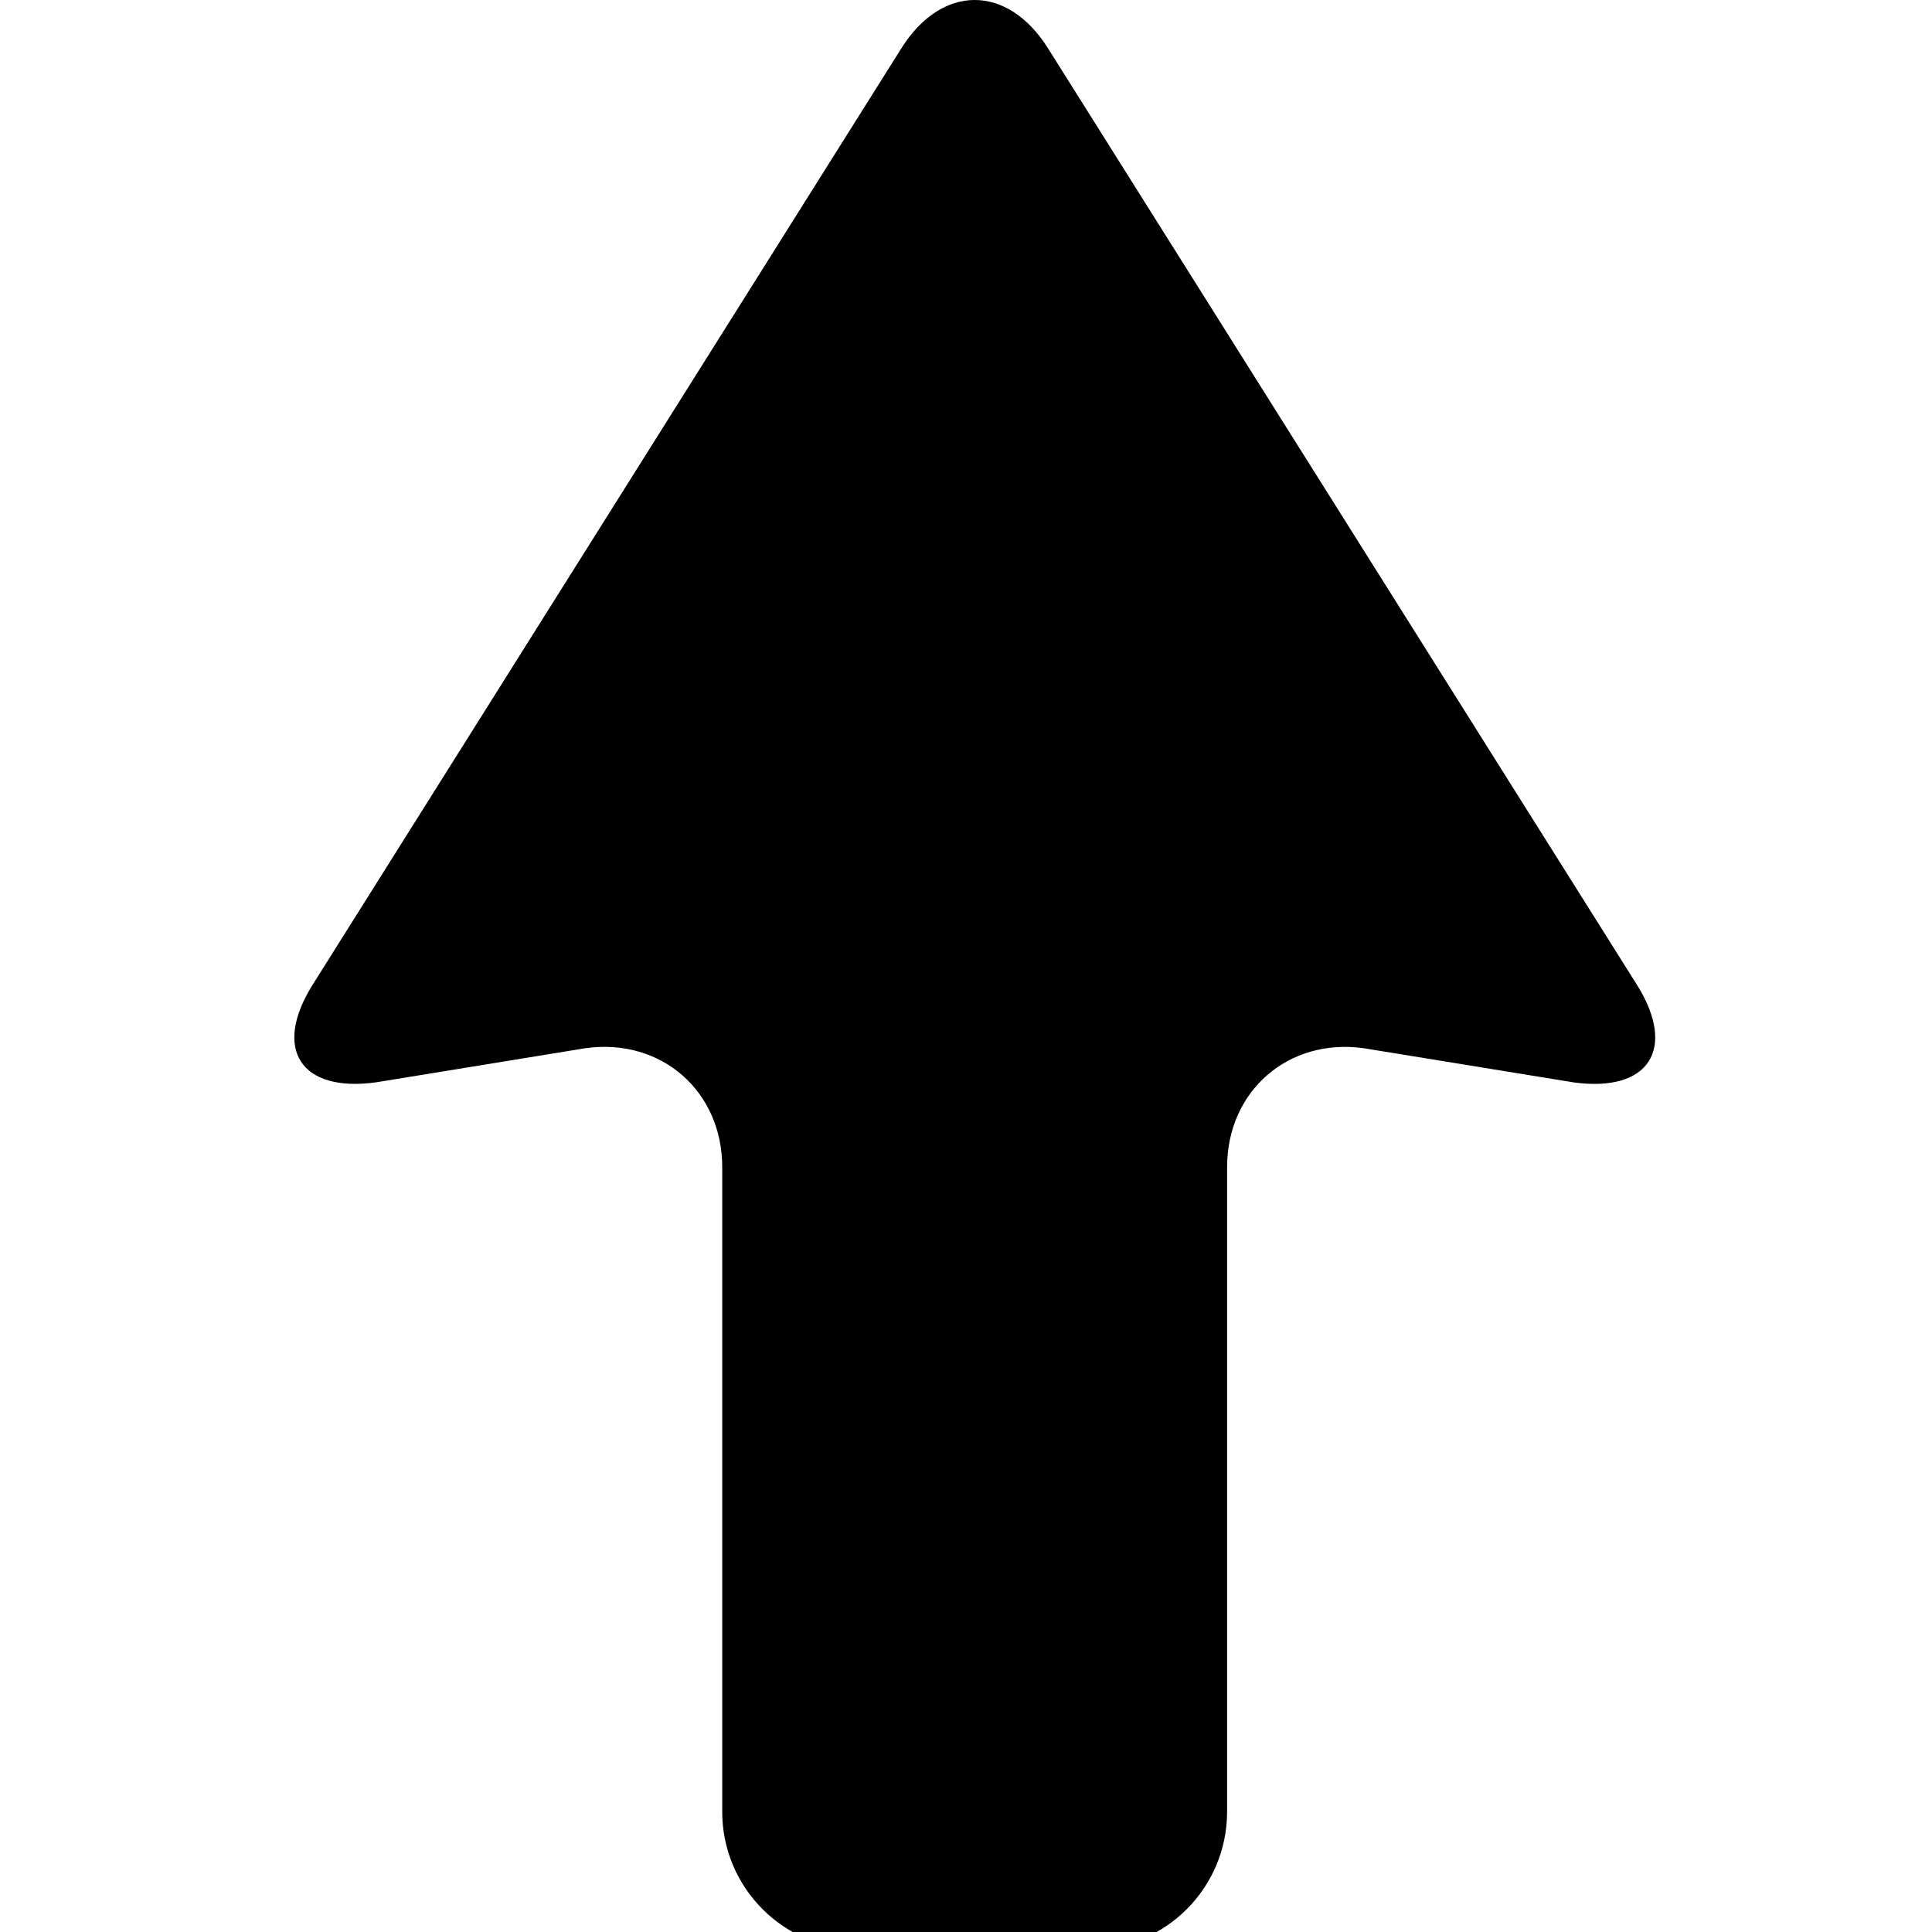
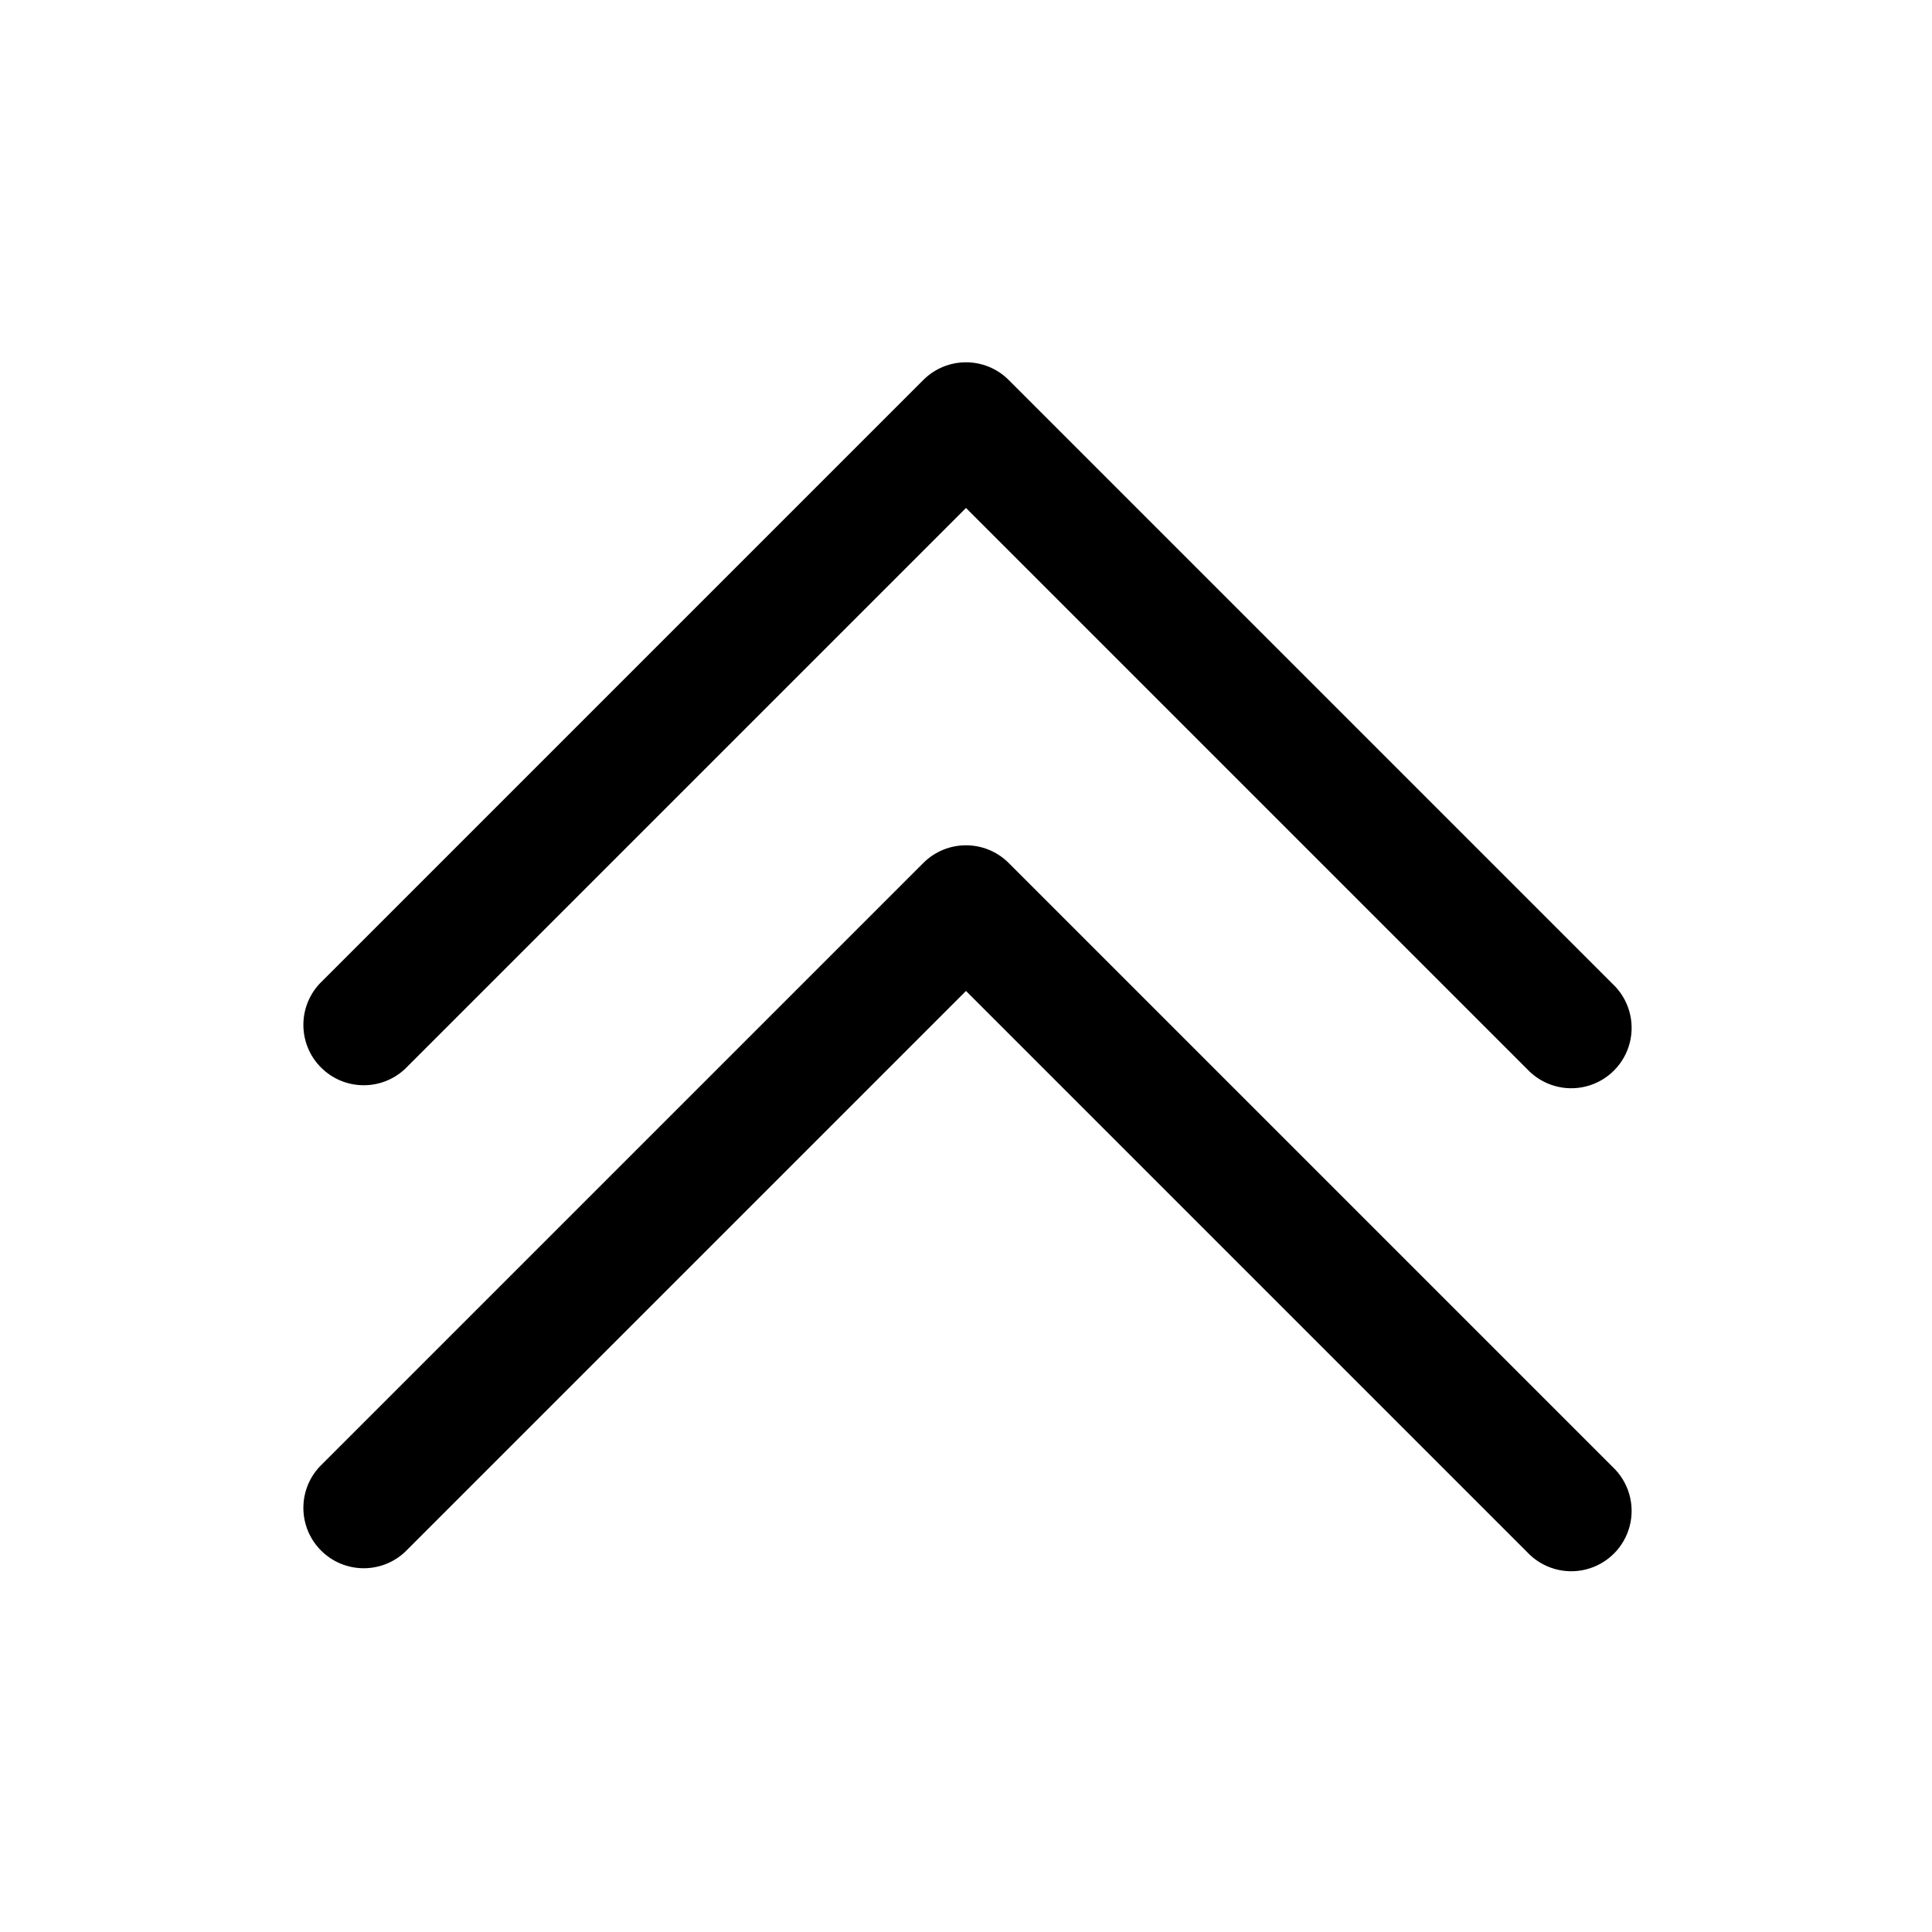
- <svg xmlns="http://www.w3.org/2000/svg" version="1.1" viewBox="0 0 50 50">
-   <path fill="currentColor" d="M42.359,25.479L27.122,1.25c-1.048-1.667-2.747-1.667-3.795,0L8.095,25.479 c-1.048,1.667-0.316,2.801,1.635,2.532l5.43-0.885c1.95-0.269,3.531,1.11,3.531,3.079v16.683c0,1.969,1.596,3.566,3.565,3.566 h5.935c1.97,0,3.566-1.596,3.566-3.566V30.206c0-1.969,1.582-3.348,3.531-3.079l5.436,0.885 C42.674,28.28,43.407,27.146,42.359,25.479z" />
+ <svg xmlns="http://www.w3.org/2000/svg" viewBox="0 0 24 24" fill="currentColor" class="w-6 h-6">
+   <path fill-rule="evenodd" d="M11.47 4.72a.75.75 0 011.06 0l7.5 7.5a.75.75 0 11-1.06 1.06L12 6.31l-6.97 6.97a.75.75 0 01-1.06-1.06l7.5-7.5zm.53 7.59l-6.97 6.97a.75.75 0 01-1.06-1.06l7.5-7.5a.75.75 0 011.06 0l7.5 7.5a.75.75 0 11-1.06 1.06L12 12.31z" clip-rule="evenodd" />
</svg>
